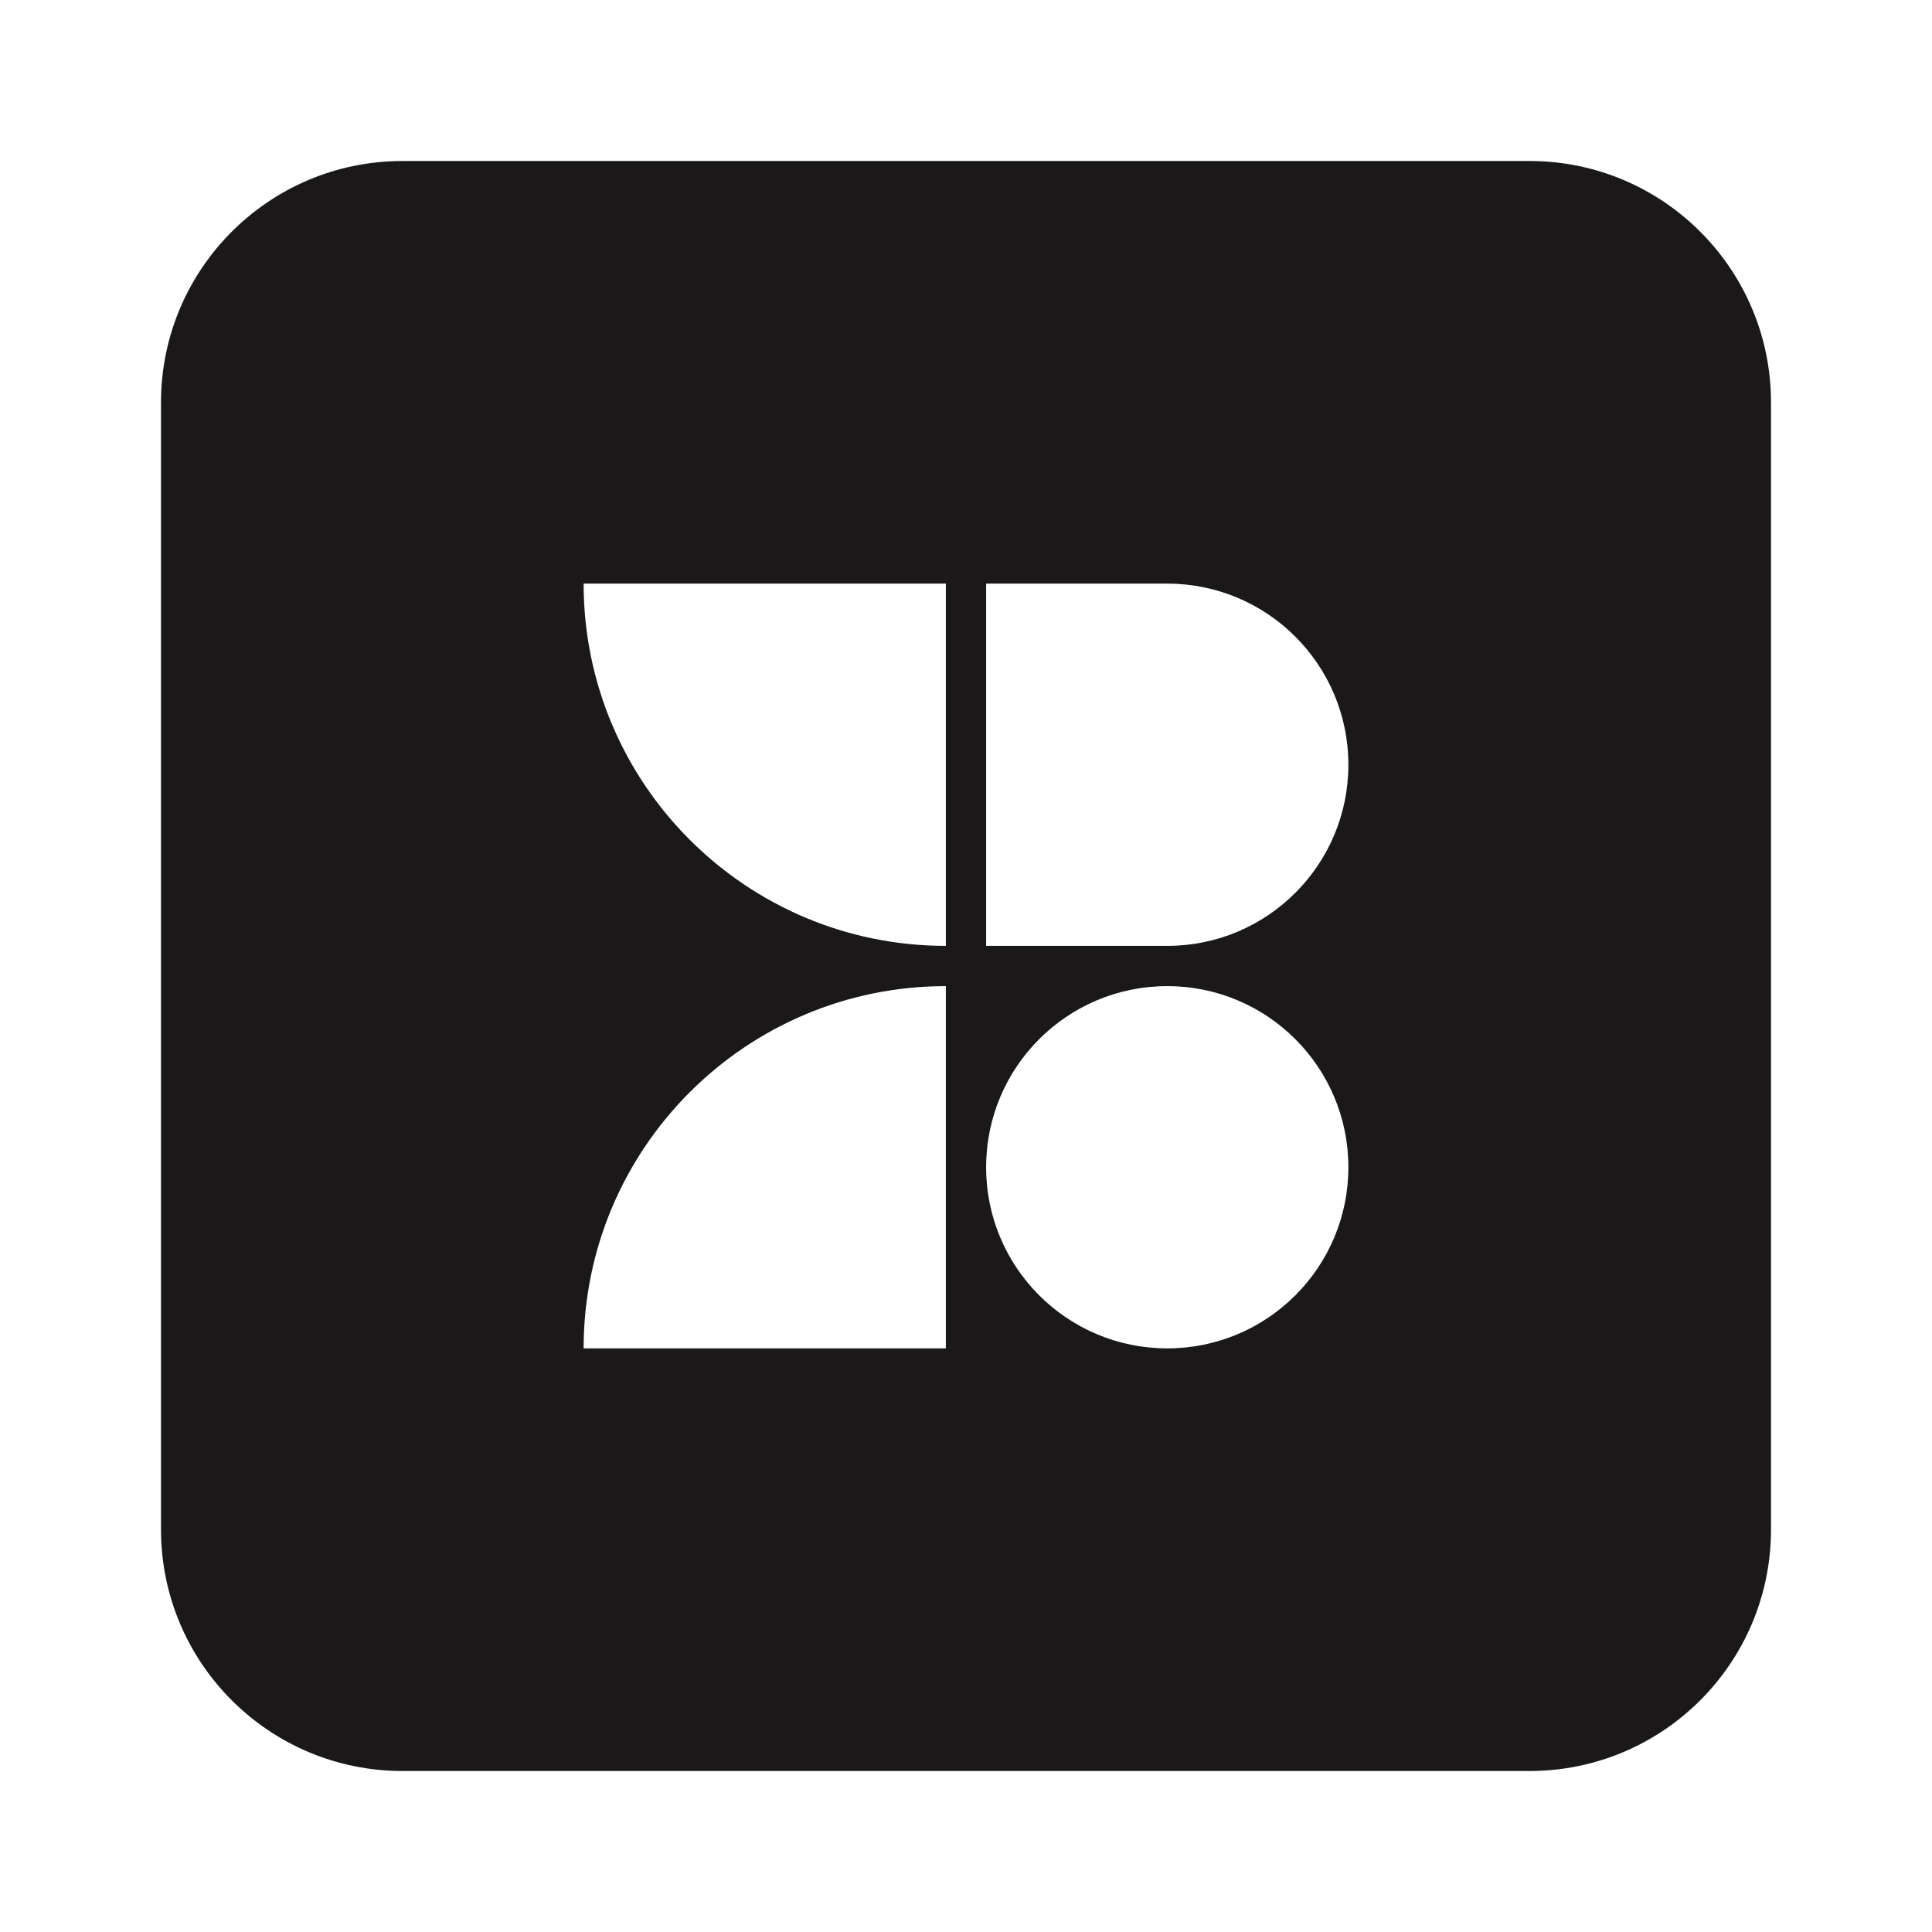
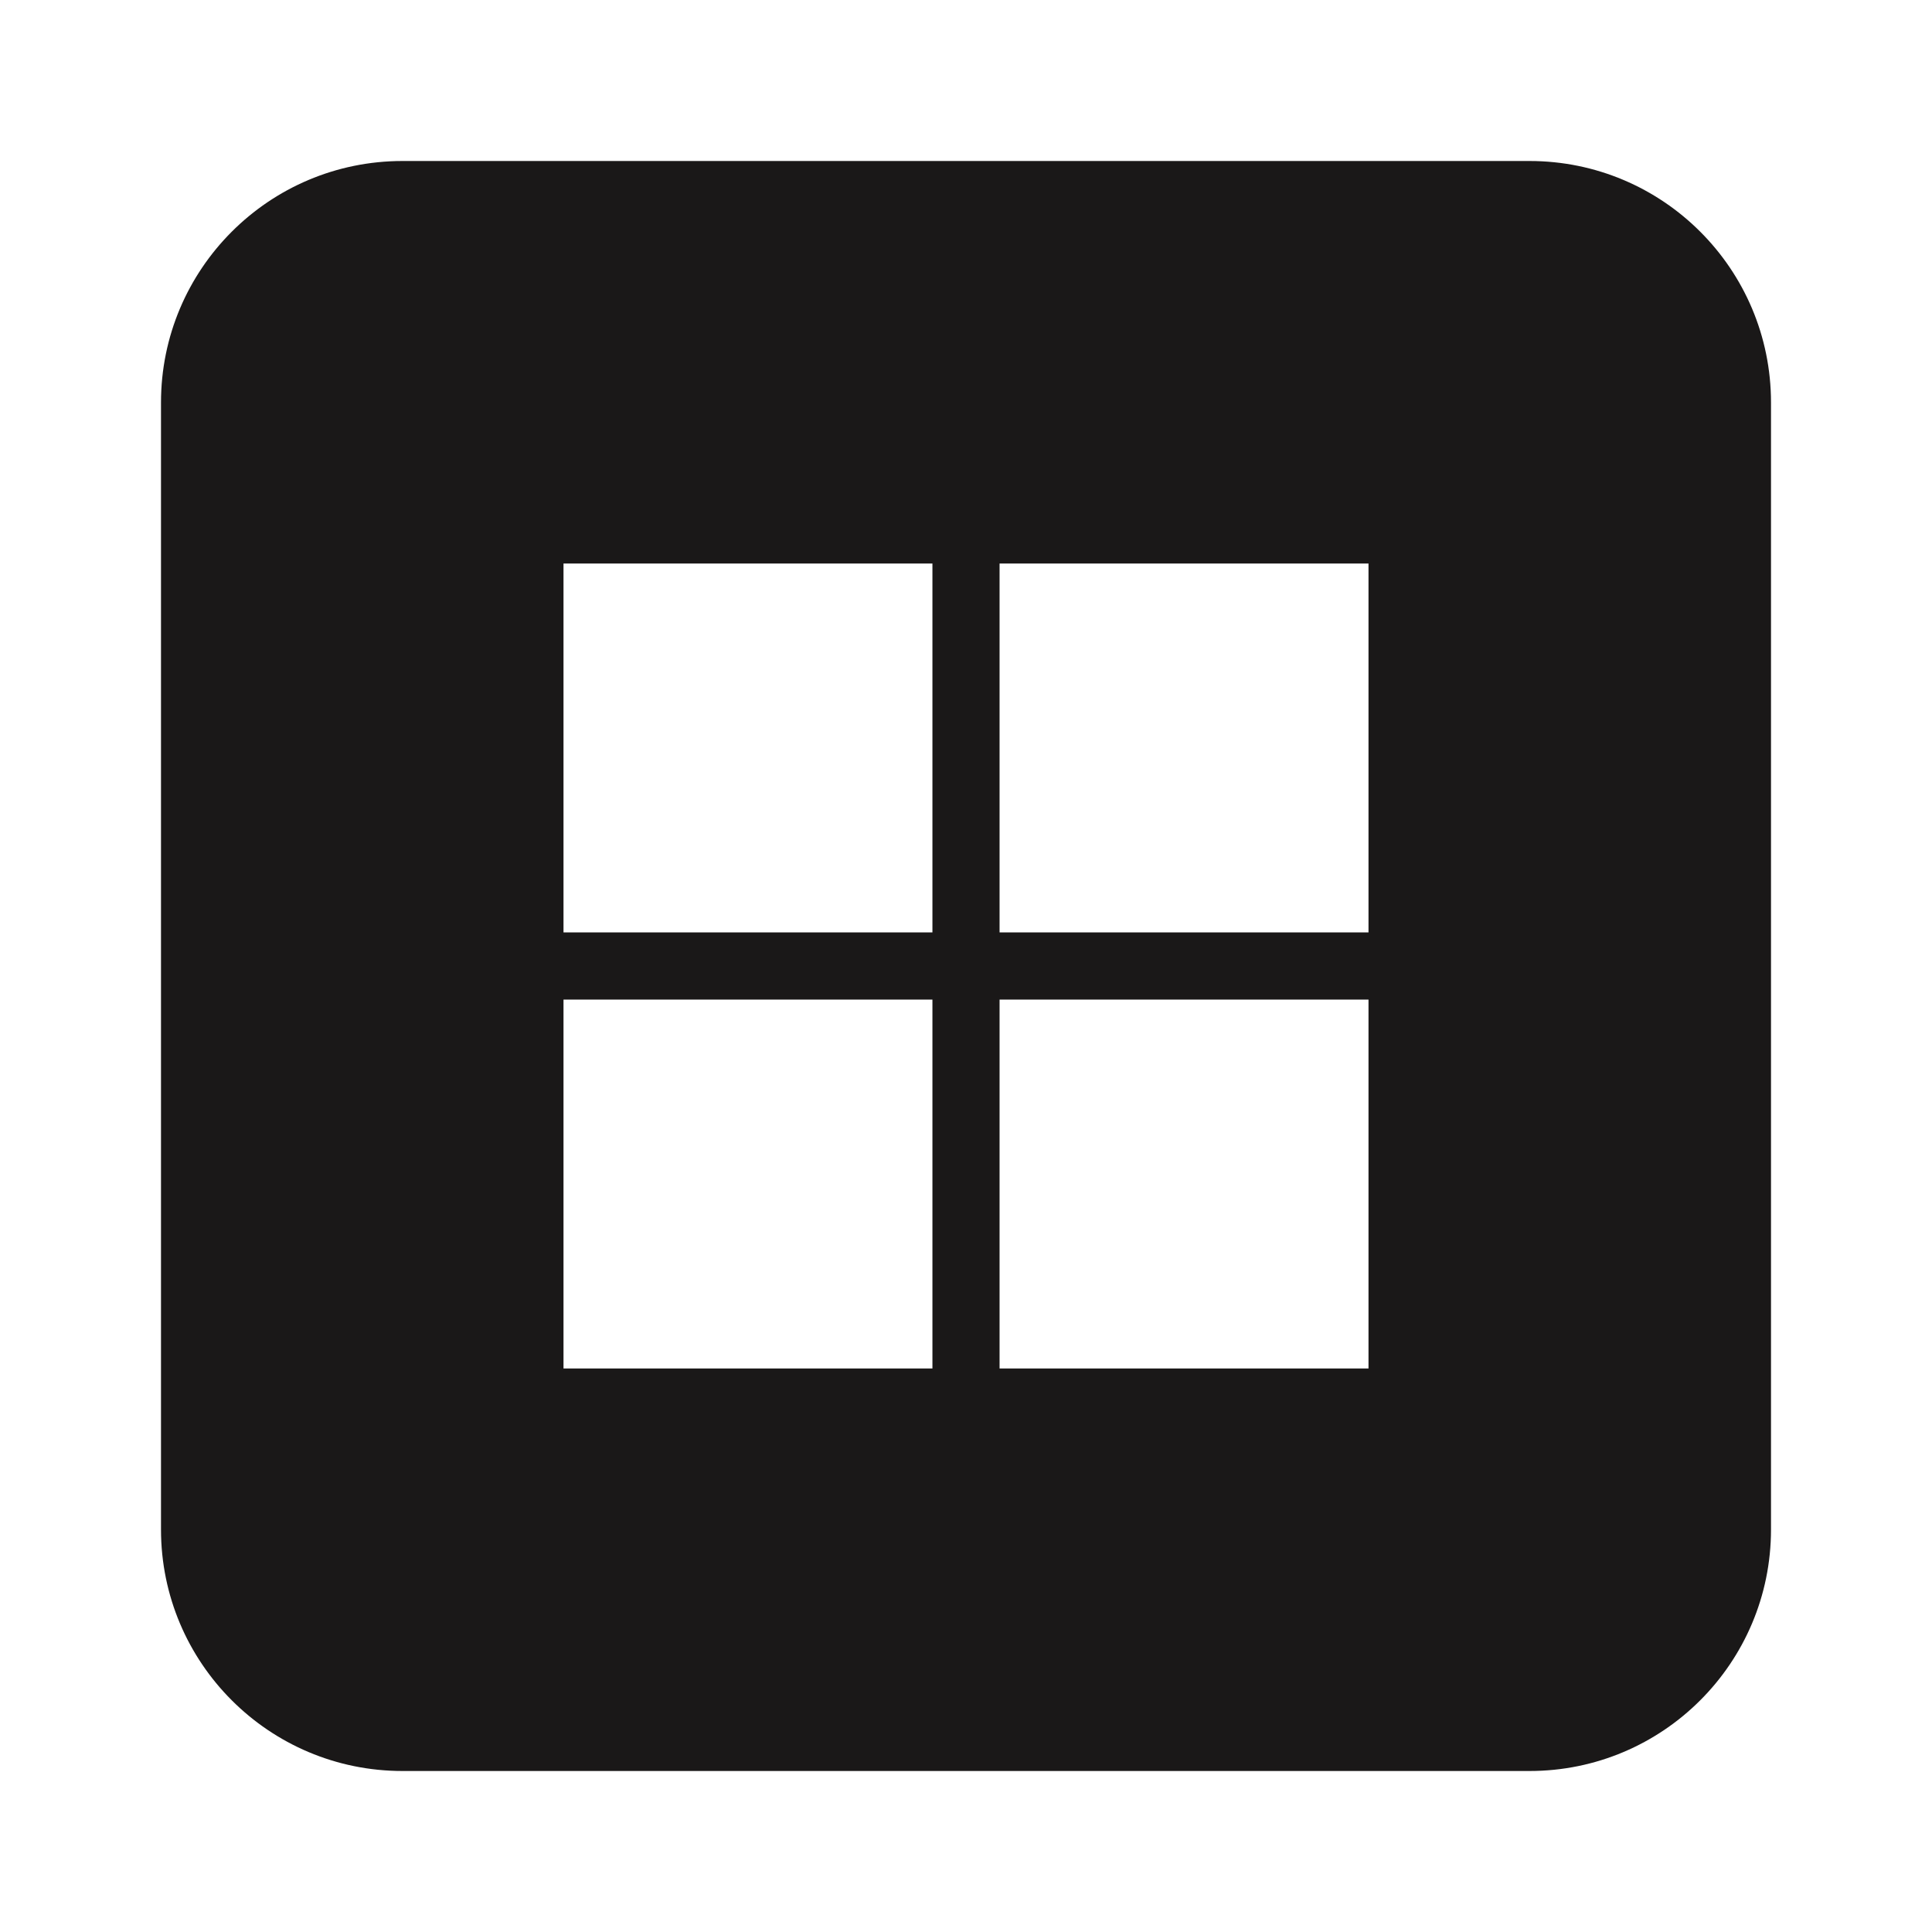
<svg xmlns="http://www.w3.org/2000/svg" width="24" height="24" viewBox="0 0 24 24" fill="none">
-   <path fill-rule="evenodd" clip-rule="evenodd" d="M5 2C3.343 2 2 3.343 2 5V19C2 20.657 3.343 22 5 22H19C20.657 22 22 20.657 22 19V5C22 3.343 20.657 2 19 2H5ZM7.25 7.25C7.25 9.735 9.265 11.75 11.75 11.75V7.25H7.25ZM14.5 11.75H12.25V7.25L14.5 7.25C15.743 7.25 16.75 8.257 16.75 9.5C16.75 10.743 15.743 11.75 14.5 11.75ZM7.25 16.75C7.25 14.265 9.265 12.25 11.75 12.25V16.75H7.25ZM14.5 16.75C15.743 16.75 16.75 15.743 16.75 14.5C16.75 13.257 15.743 12.25 14.5 12.25C13.257 12.25 12.25 13.257 12.25 14.5C12.25 15.743 13.257 16.75 14.5 16.75Z" fill="#1A1818" style="fill:#1A1818;fill:color(display-p3 0.102 0.094 0.094);fill-opacity:1;" />
+   <path fill-rule="evenodd" clip-rule="evenodd" d="M5 2C3.343 2 2 3.343 2 5V19C2 20.657 3.343 22 5 22H19C20.657 22 22 20.657 22 19V5C22 3.343 20.657 2 19 2H5ZM7 7H11.583V11.583H7V7ZM7 12.417H11.583V17H7V12.417ZM17 7H12.417V11.583H17V7ZM12.417 12.417H17V17H12.417V12.417Z" fill="#1A1818" style="fill:#1A1818;fill:color(display-p3 0.102 0.094 0.094);fill-opacity:1;" />
</svg>
